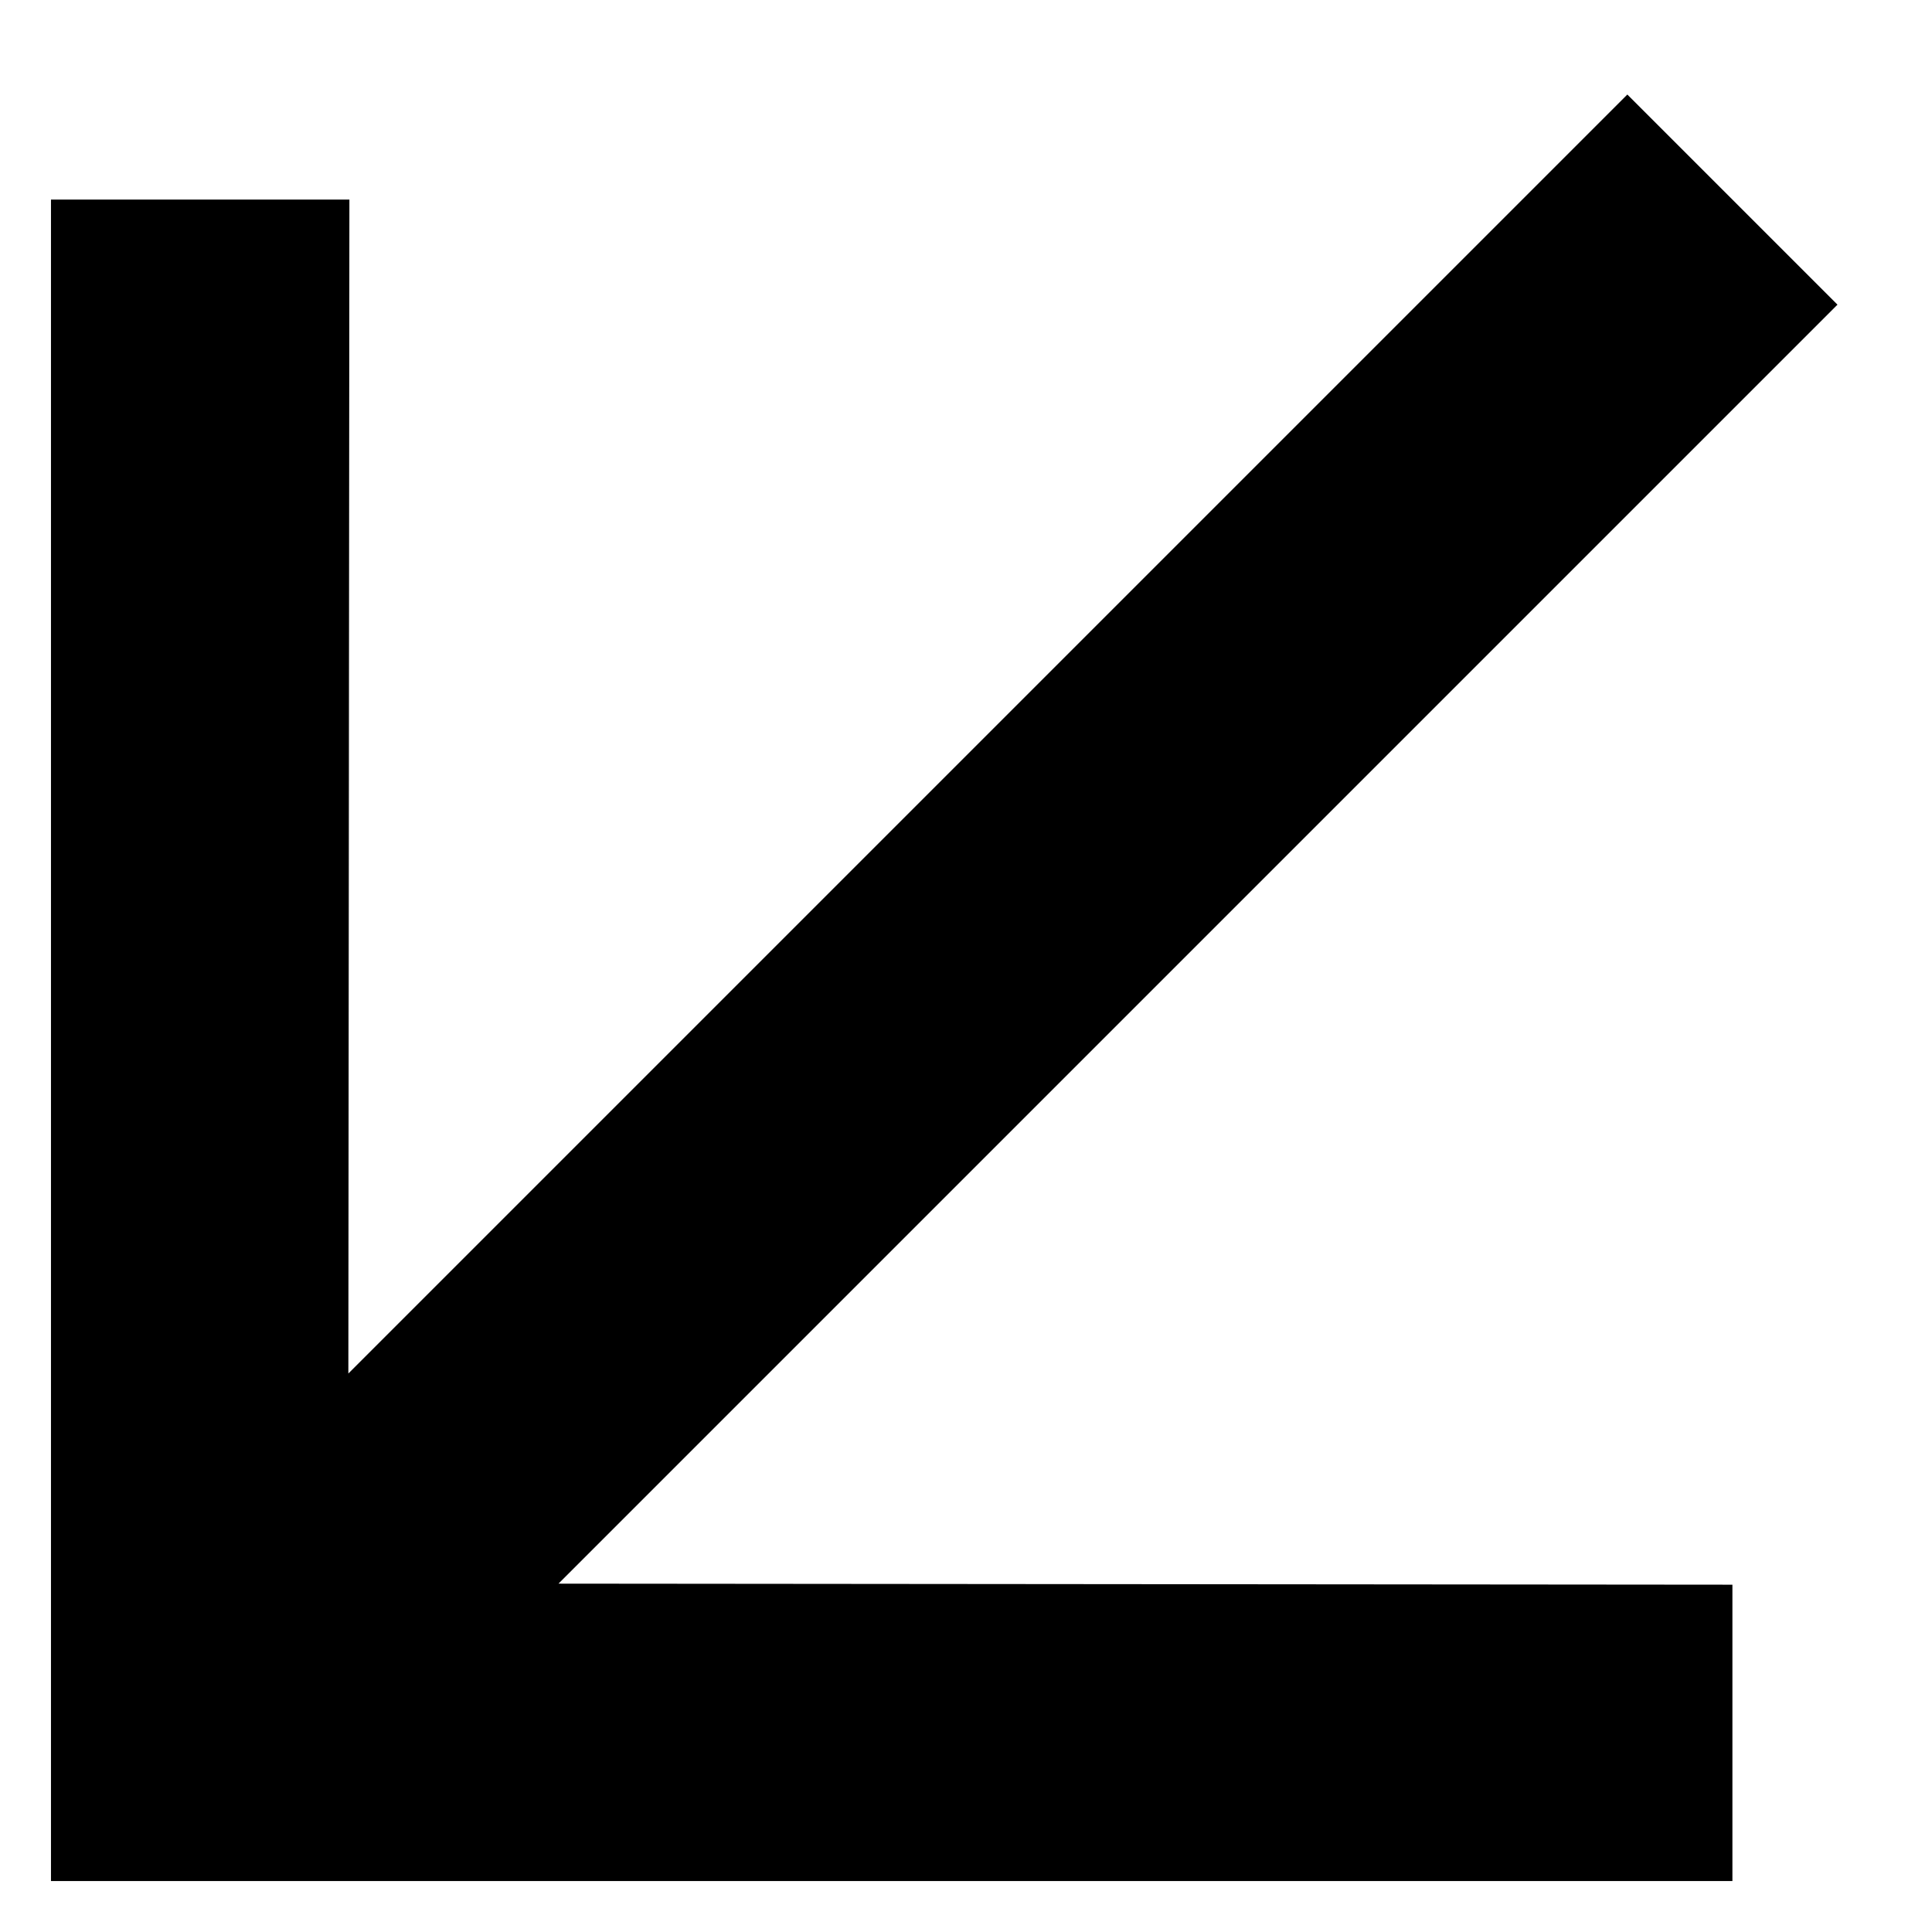
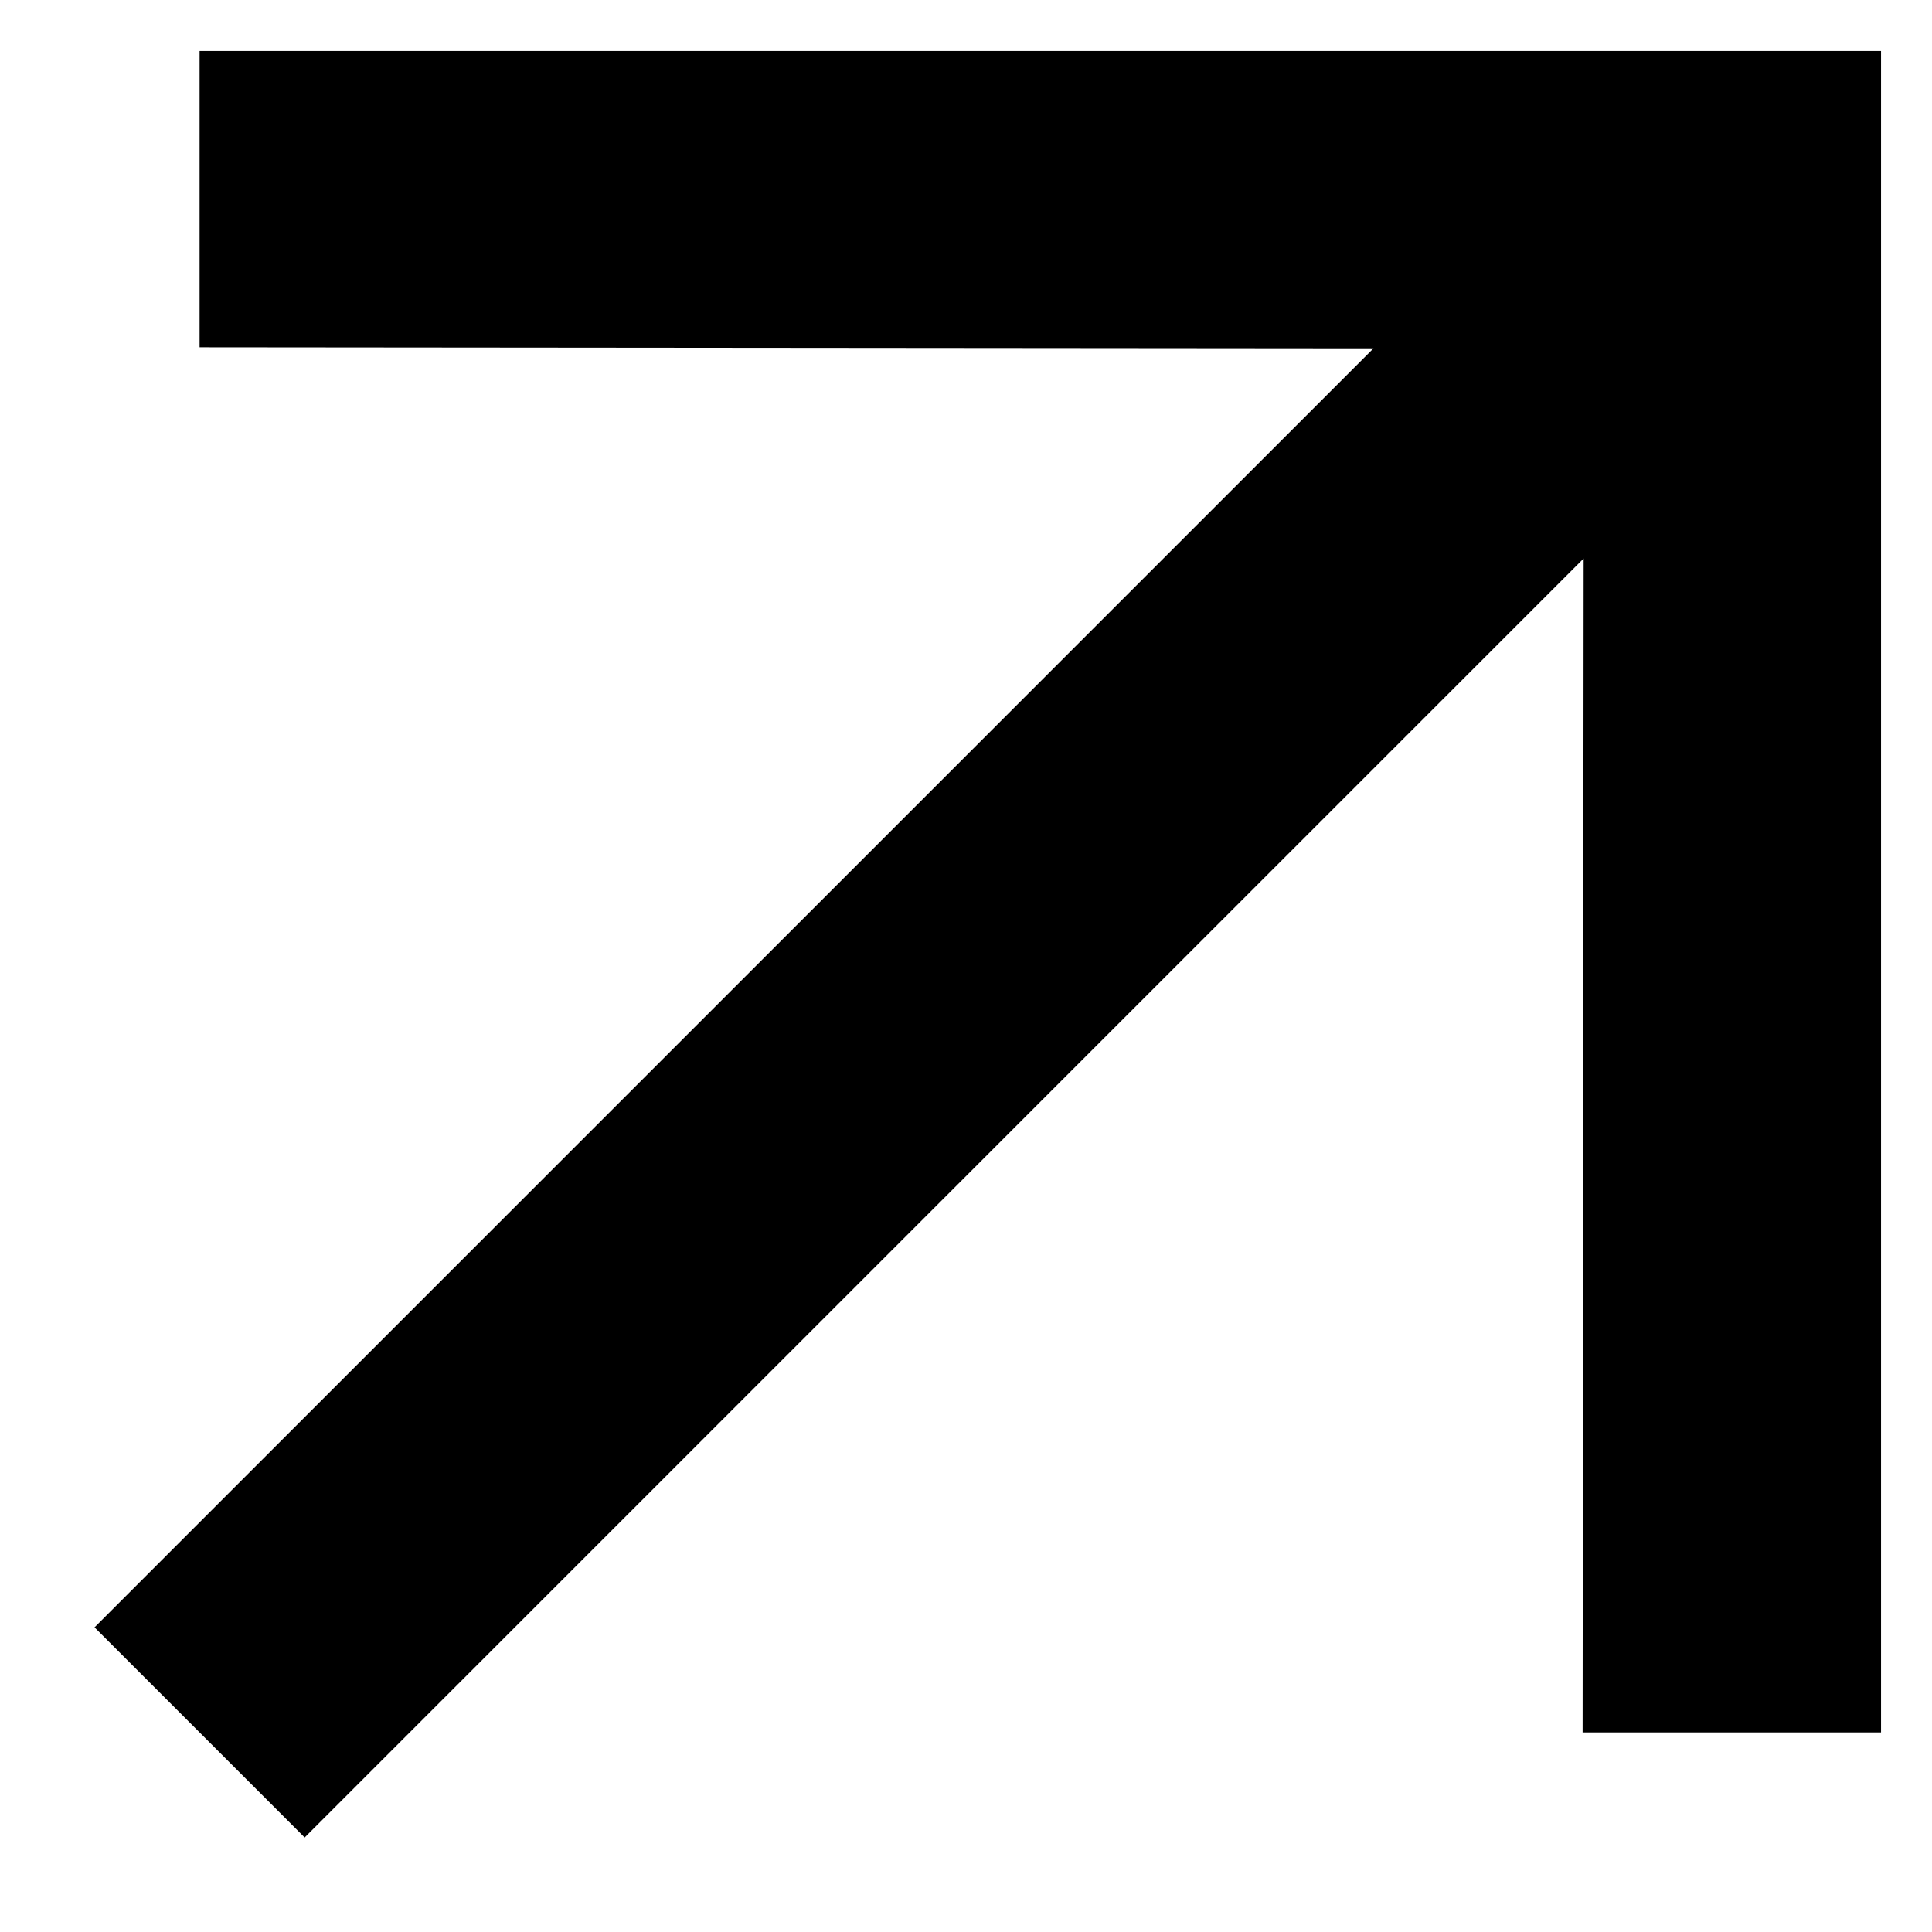
<svg xmlns="http://www.w3.org/2000/svg" width="13" height="13" viewBox="0 0 13 13" fill="none">
-   <path d="M11.657 12.657V10.663L3.758 10.656L12.364 2.05L10.95 0.636L2.344 9.242L2.351 1.343H0.343V12.657H11.657Z" fill="currentColor" />
+   <path d="M1.343.343v1.994l7.899.007L.636 10.95l1.414 1.414 8.606-8.606-.007 7.899h2.008V.343H1.343z" fill="currentColor " />
</svg>
